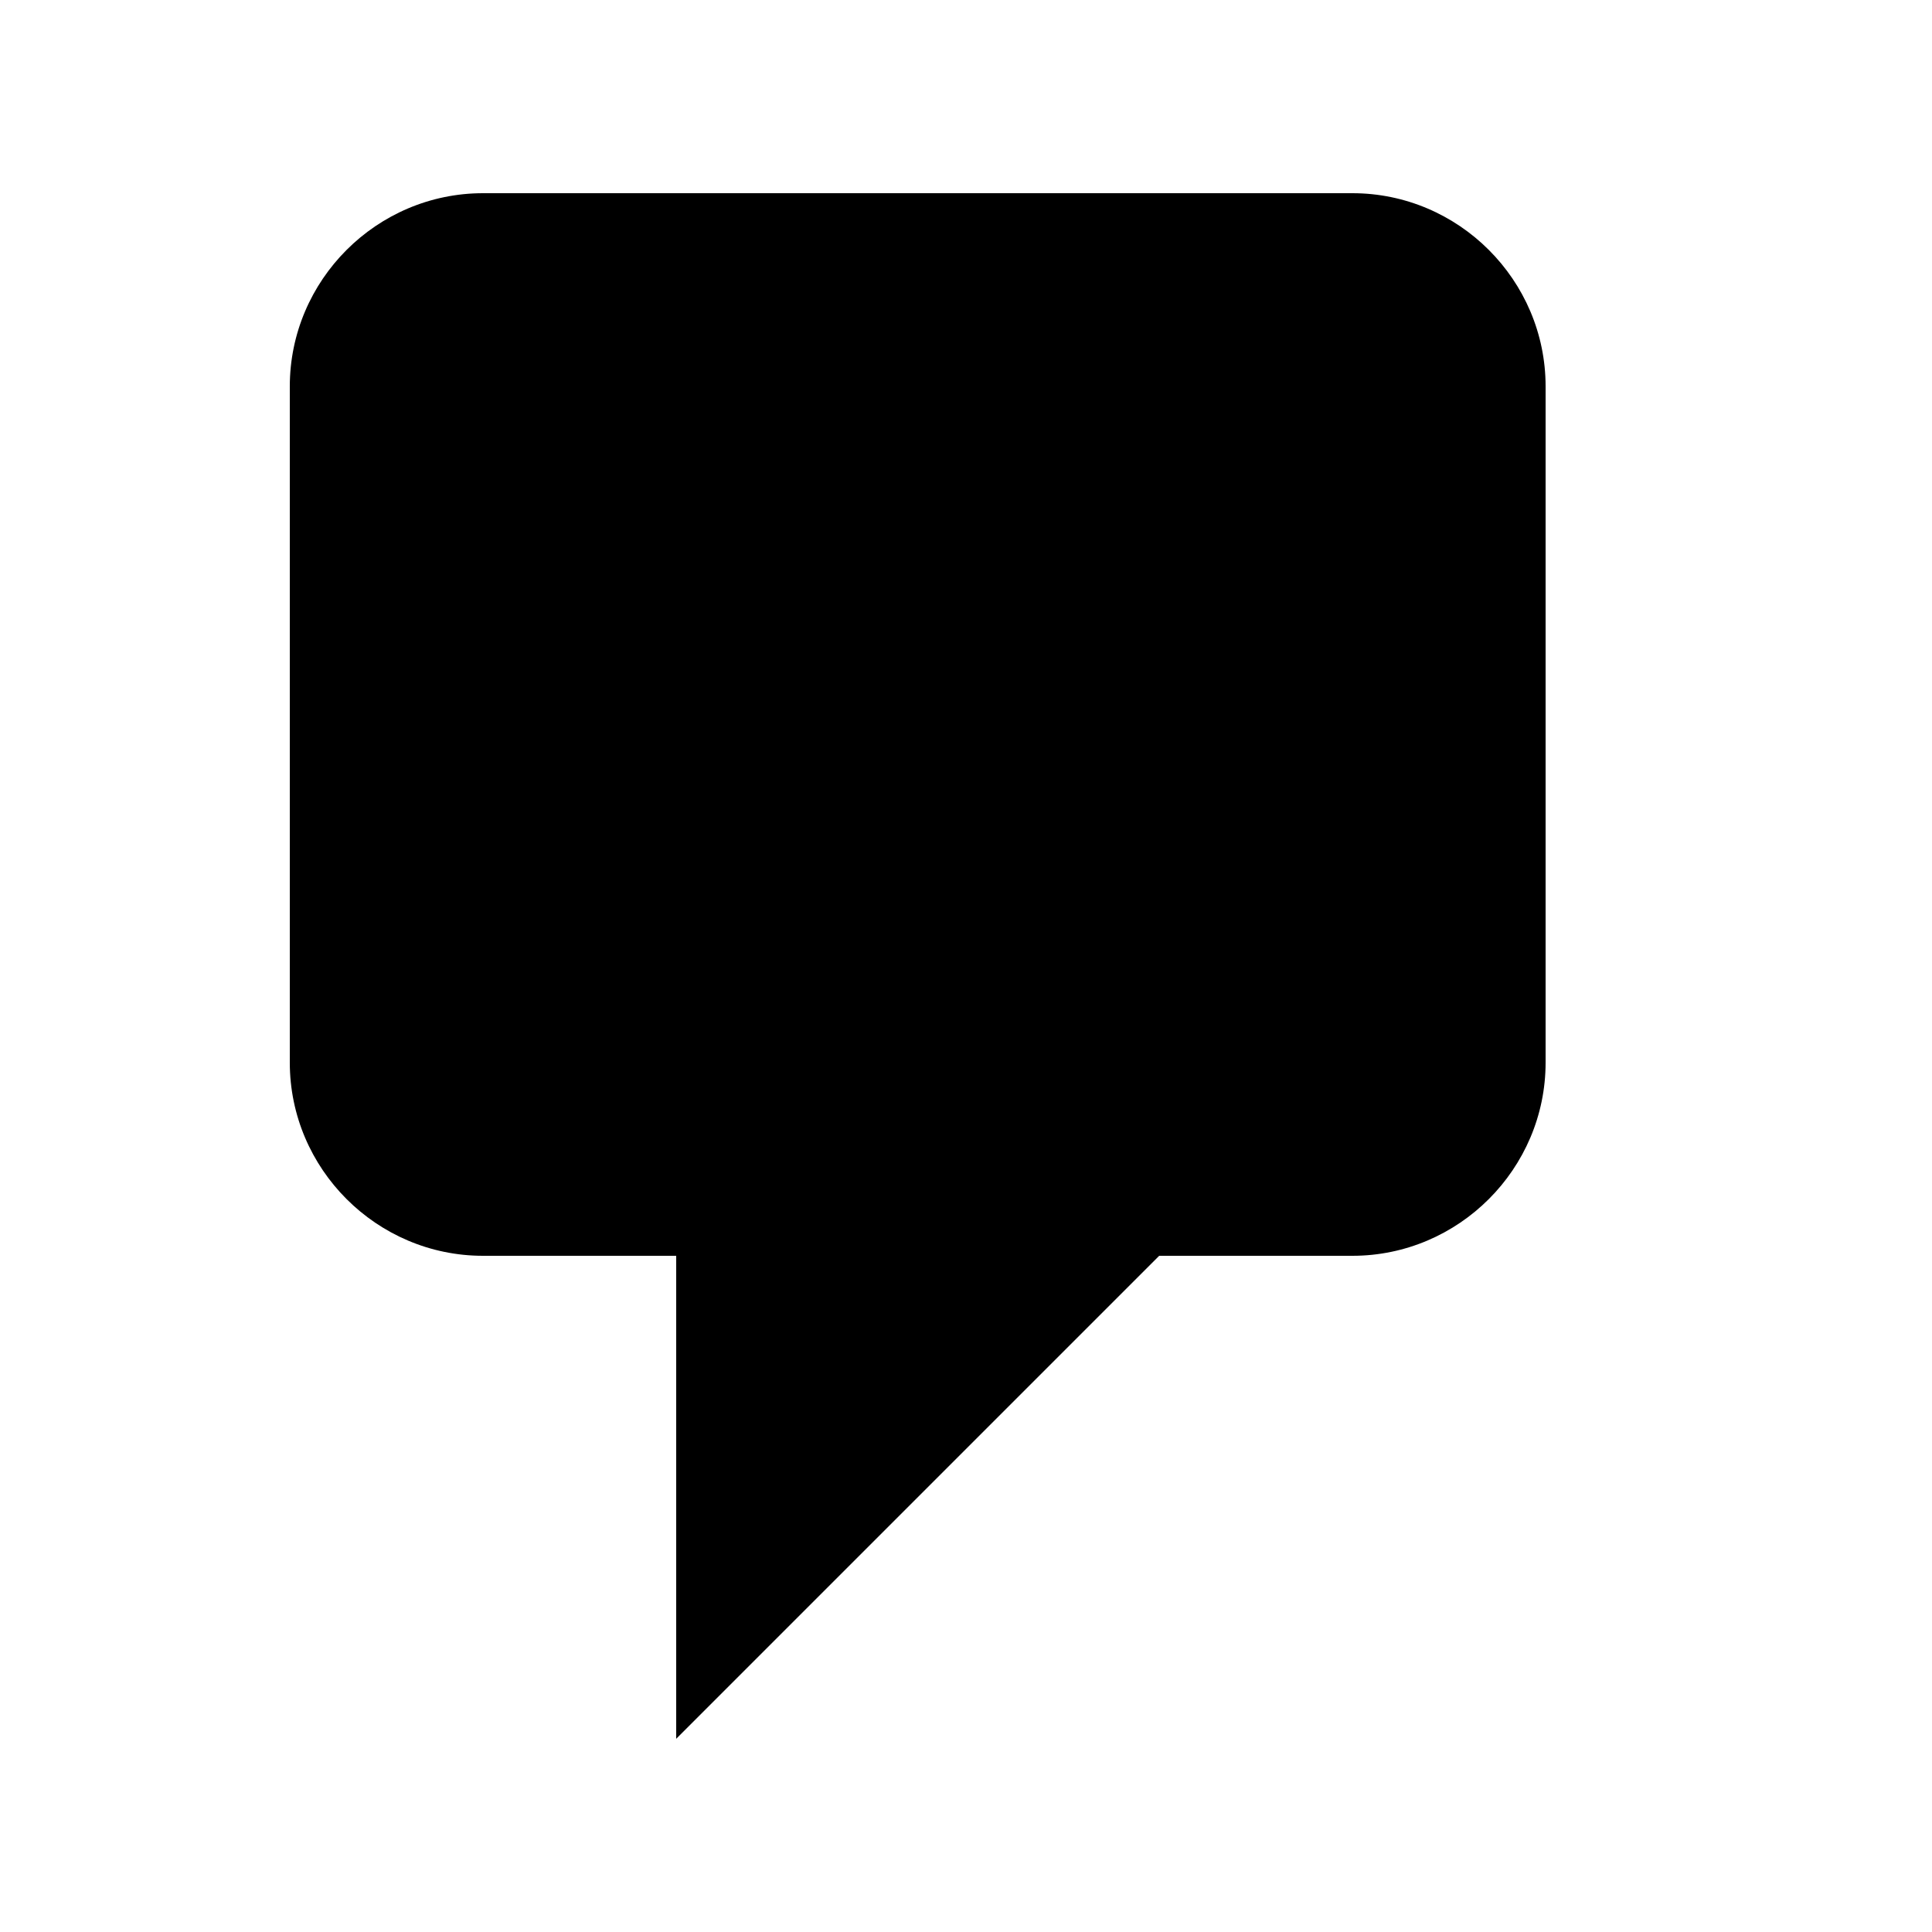
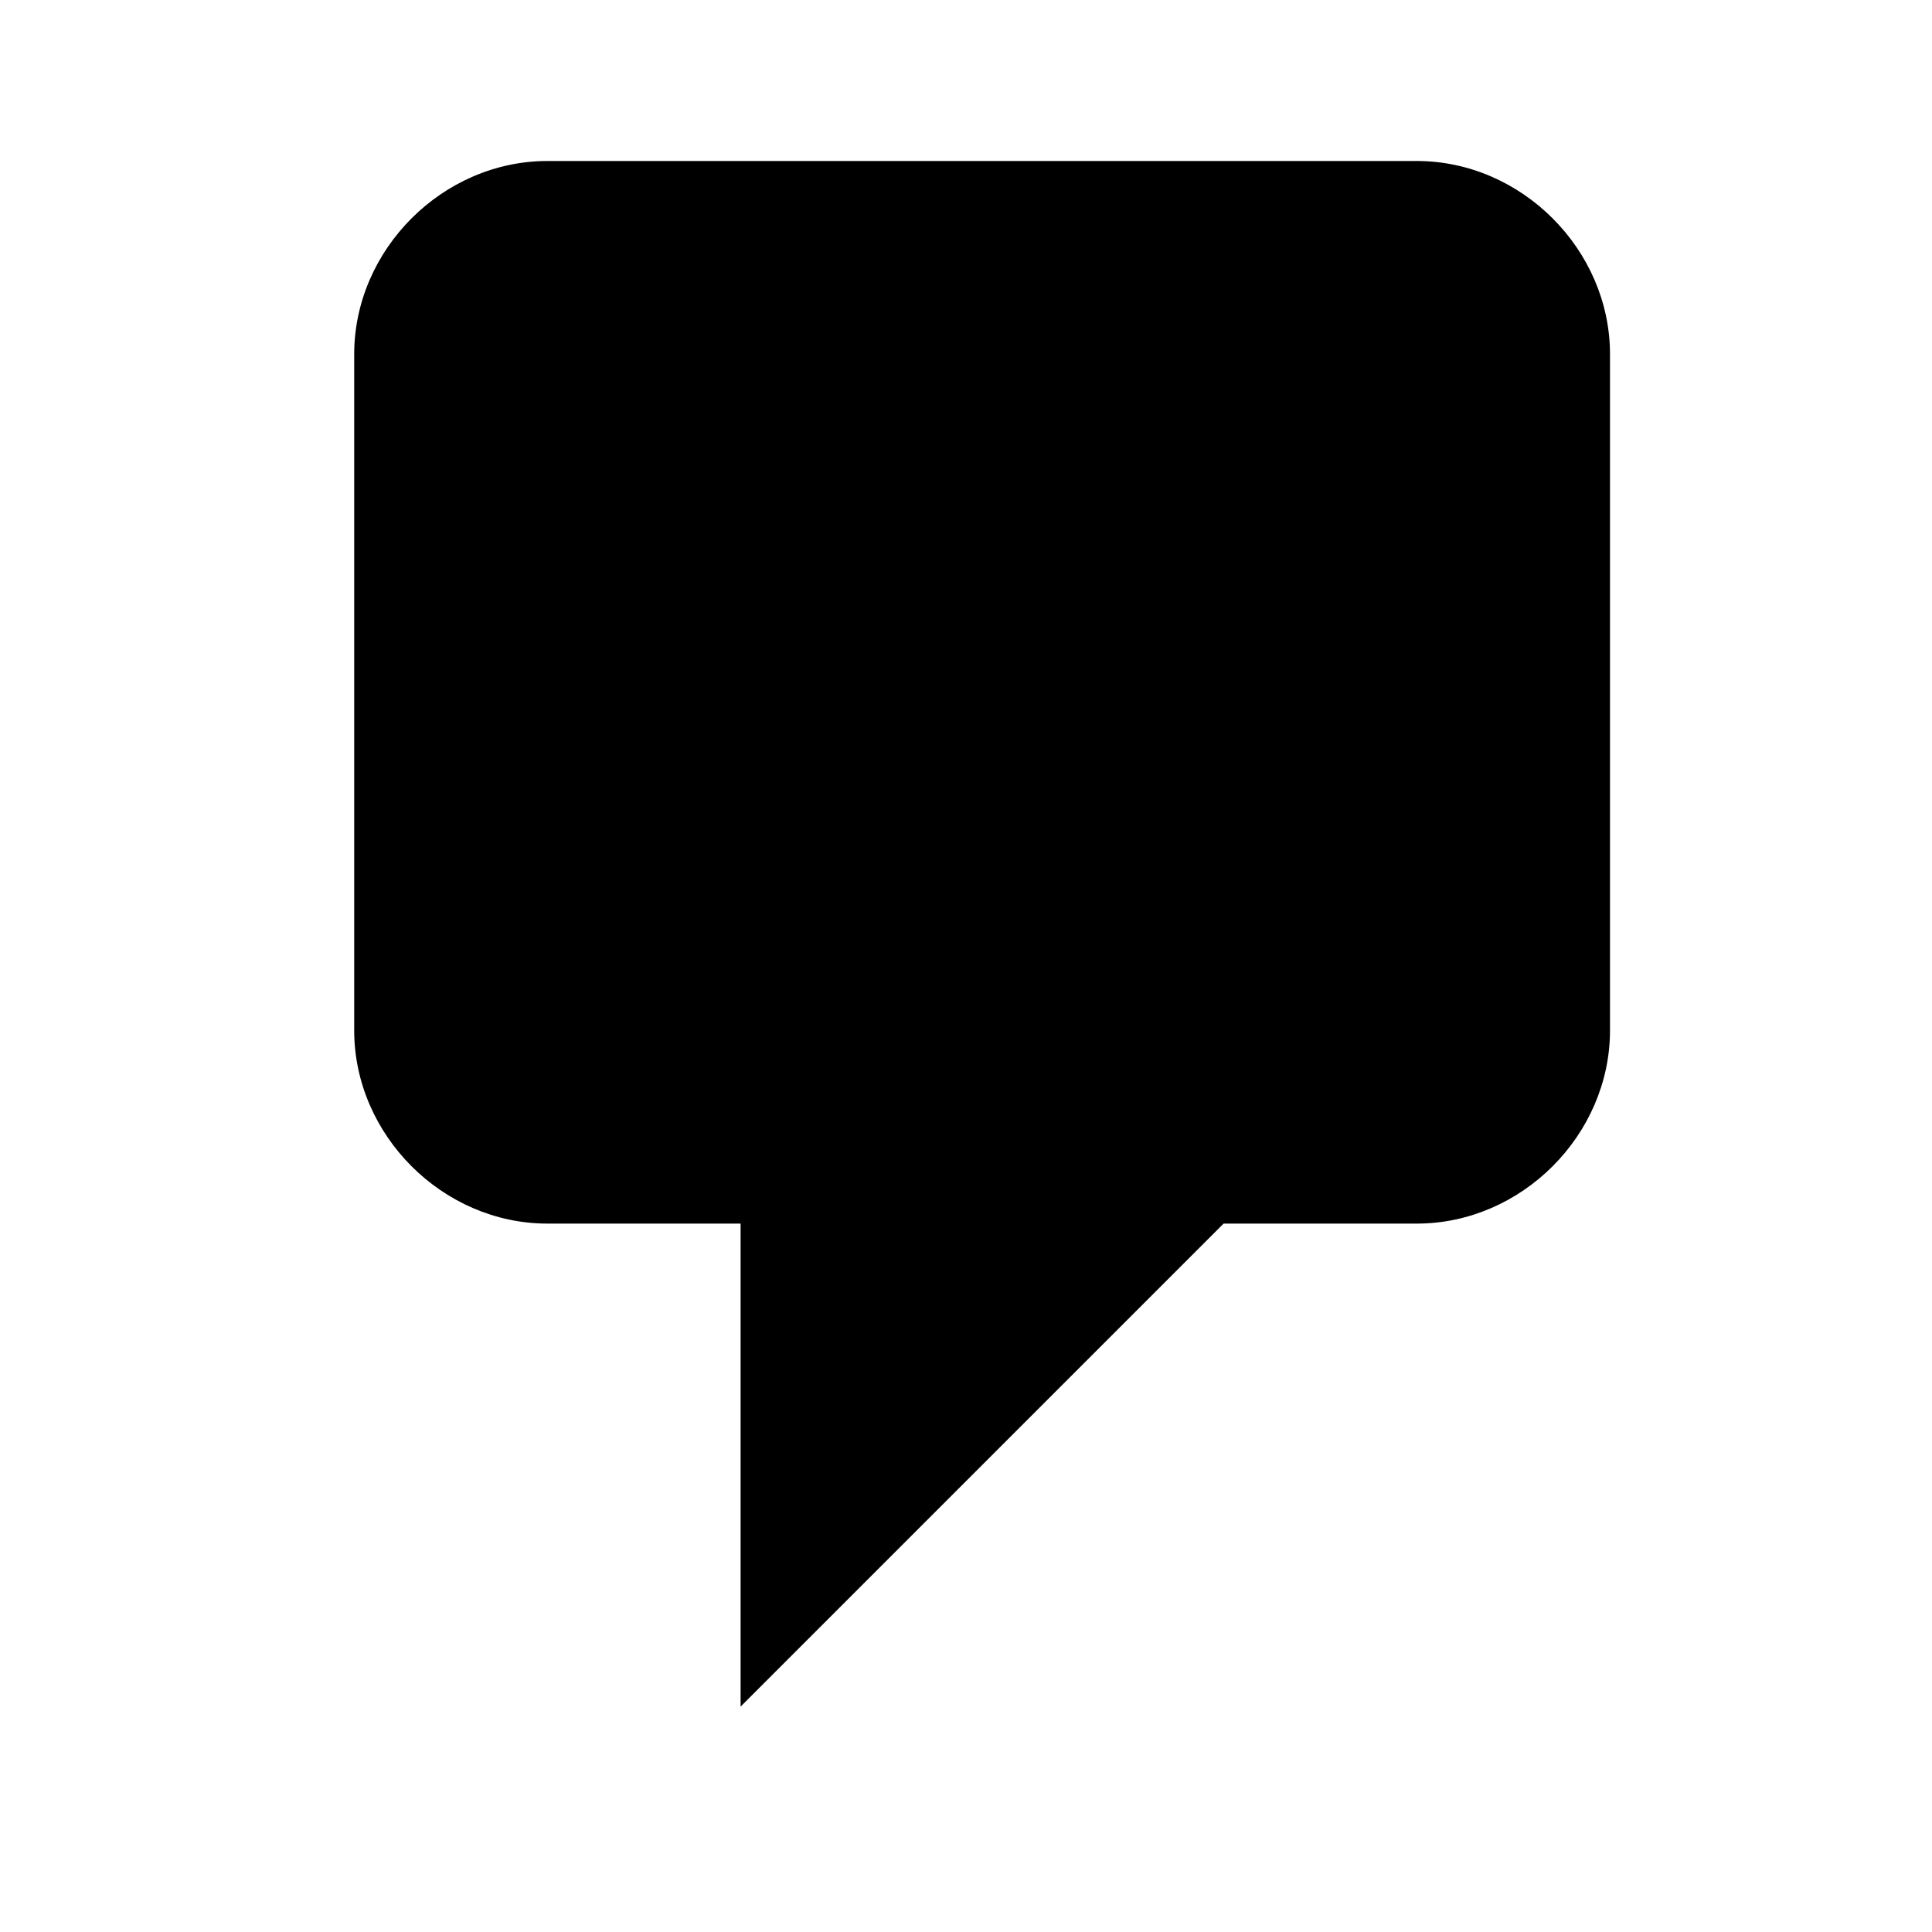
- <svg xmlns="http://www.w3.org/2000/svg" version="1.1" width="24" height="24" viewBox="0 0 24 24">
-   <path d="M6 2.4h10.8c1.32 0 2.4 1.080 2.4 2.4v8.4c0 1.32-1.080 2.4-2.4 2.4h-2.4l-6 6v-6h-2.4c-1.32 0-2.4-1.080-2.4-2.4v-8.4c0-1.32 1.080-2.4 2.4-2.4z" />
+ <svg xmlns="http://www.w3.org/2000/svg" version="1.1" id="Layer_1" x="0px" y="0px" width="24px" height="24px" viewBox="0 0 24 24" style="enable-background:new 0 0 24 24;" xml:space="preserve">
+   <path d="M6.8,2h10.8C18.9,2,20,3.1,20,4.4v8.4c0,1.3-1.1,2.4-2.4,2.4h-2.4l-6,6v-6H6.8c-1.3,0-2.4-1.1-2.4-2.4V4.4  C4.4,3.1,5.5,2,6.8,2z" />
</svg>
